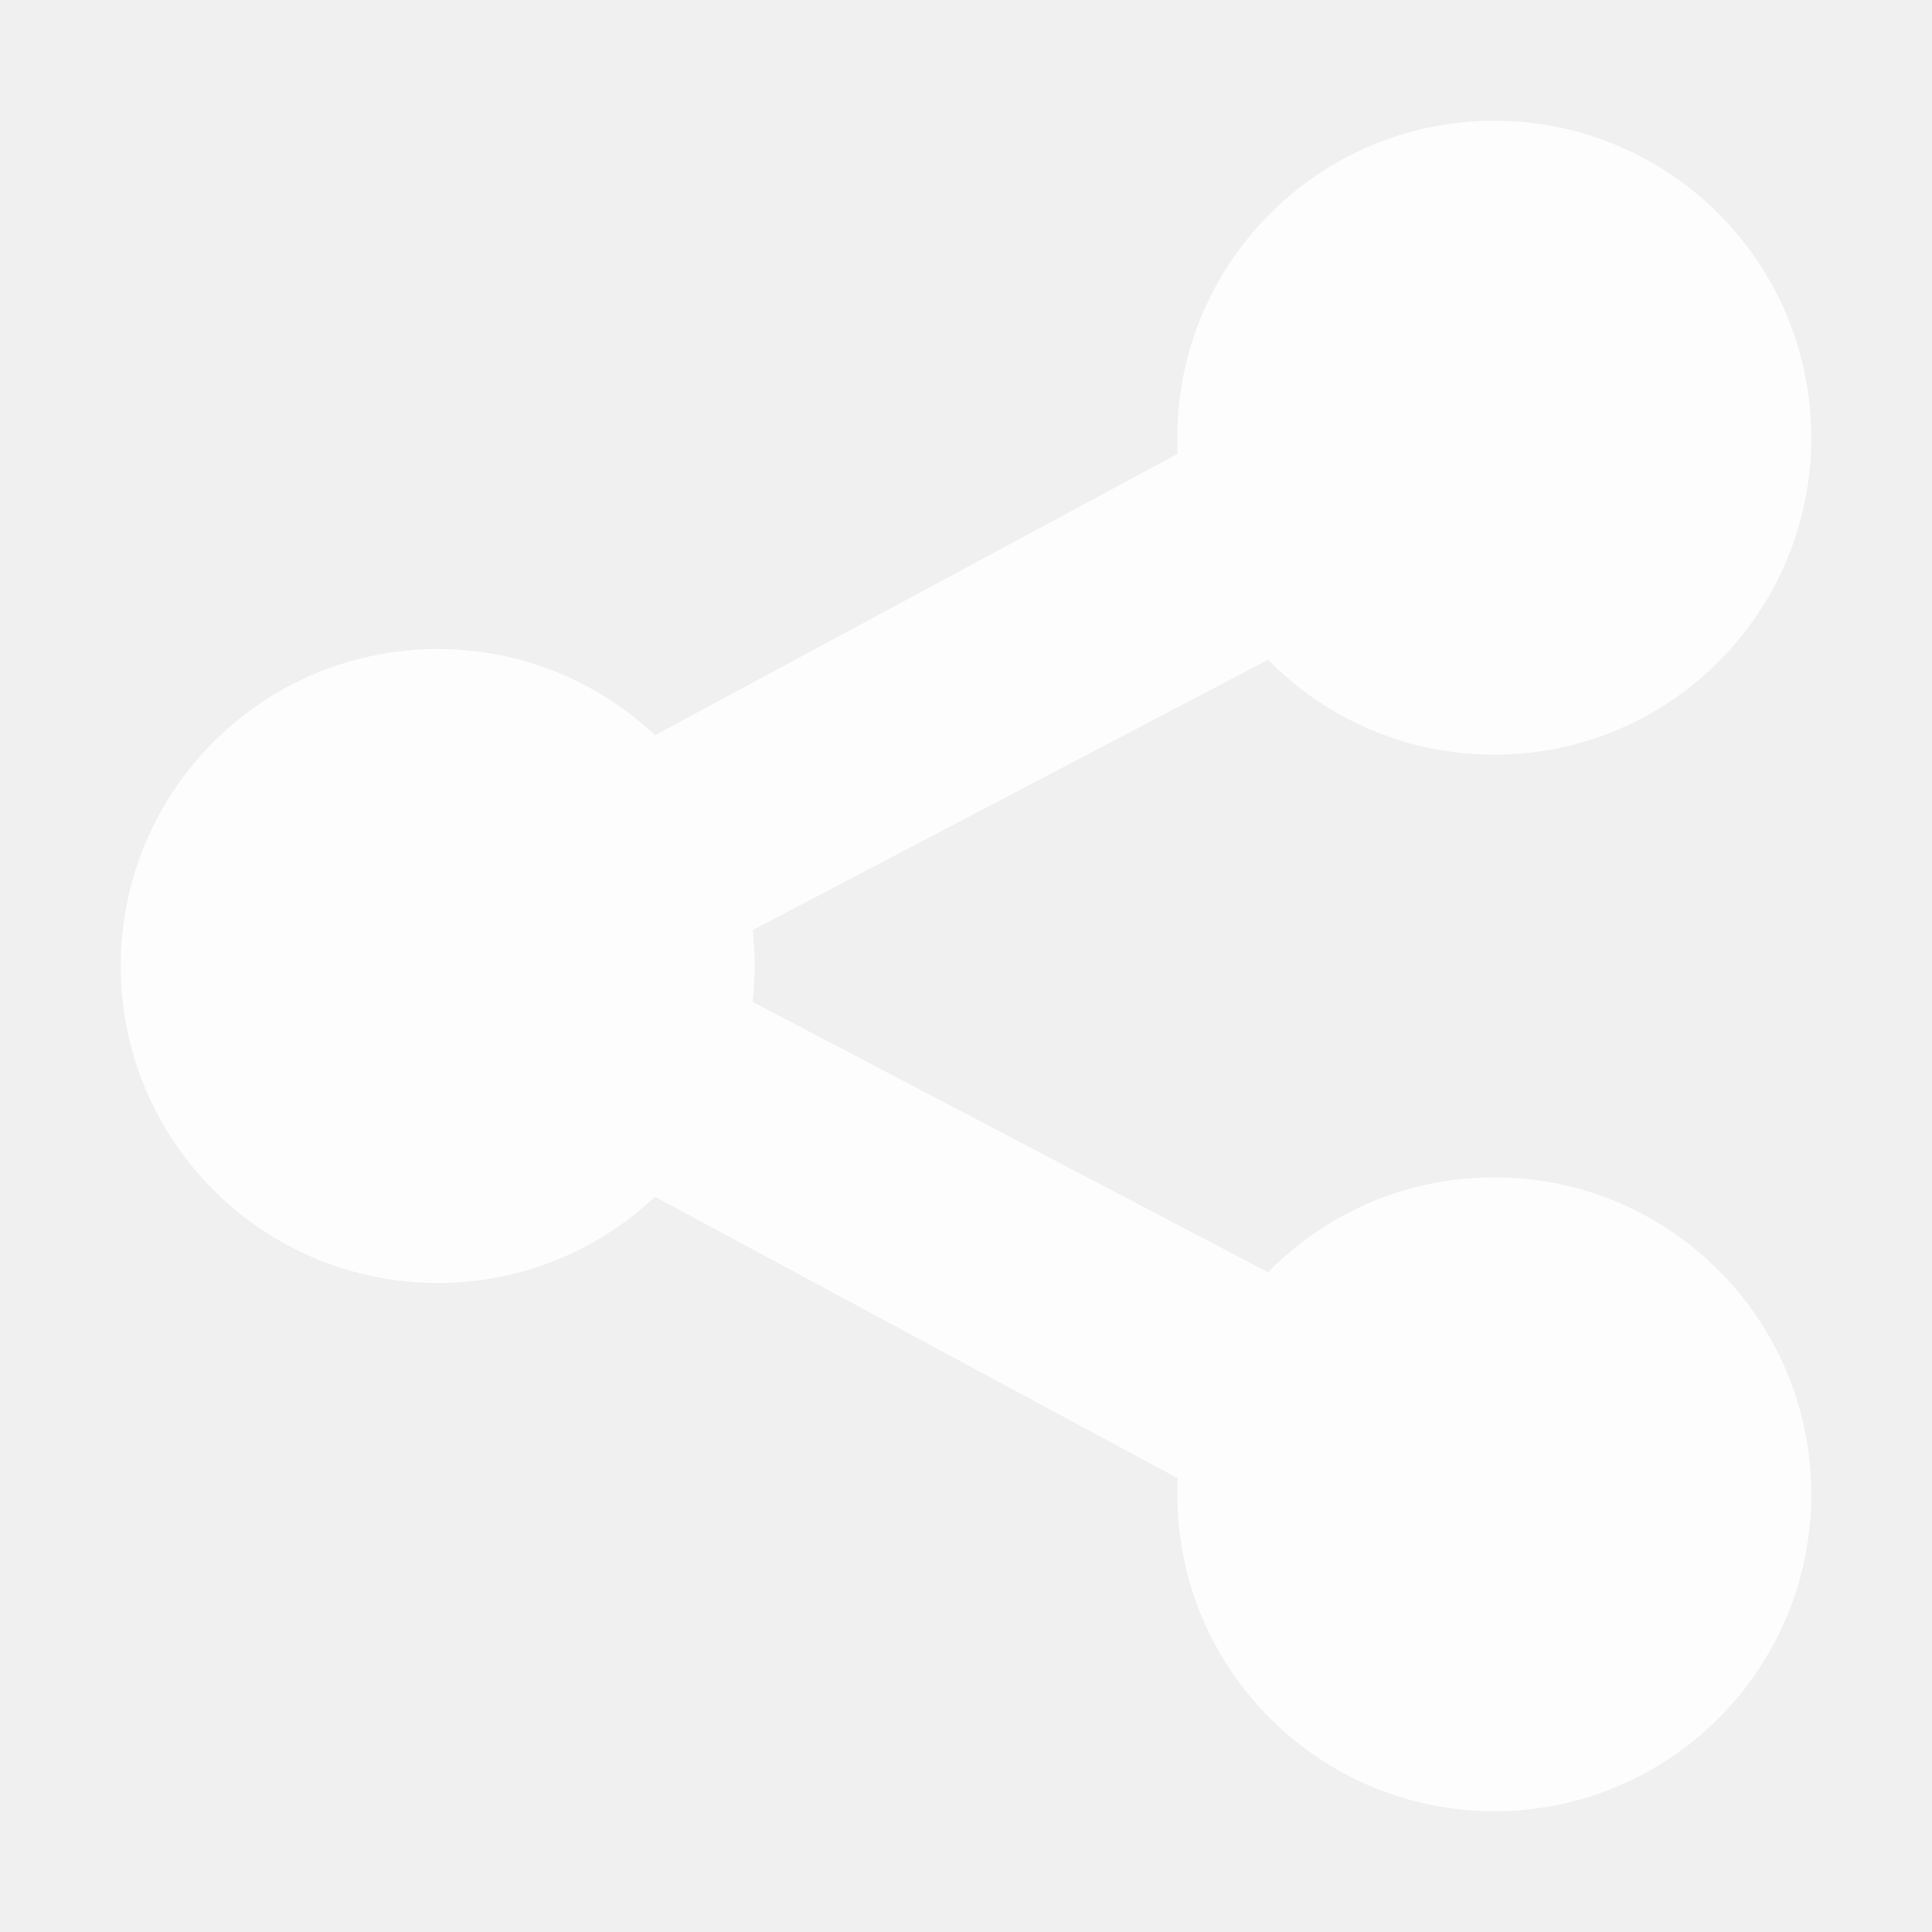
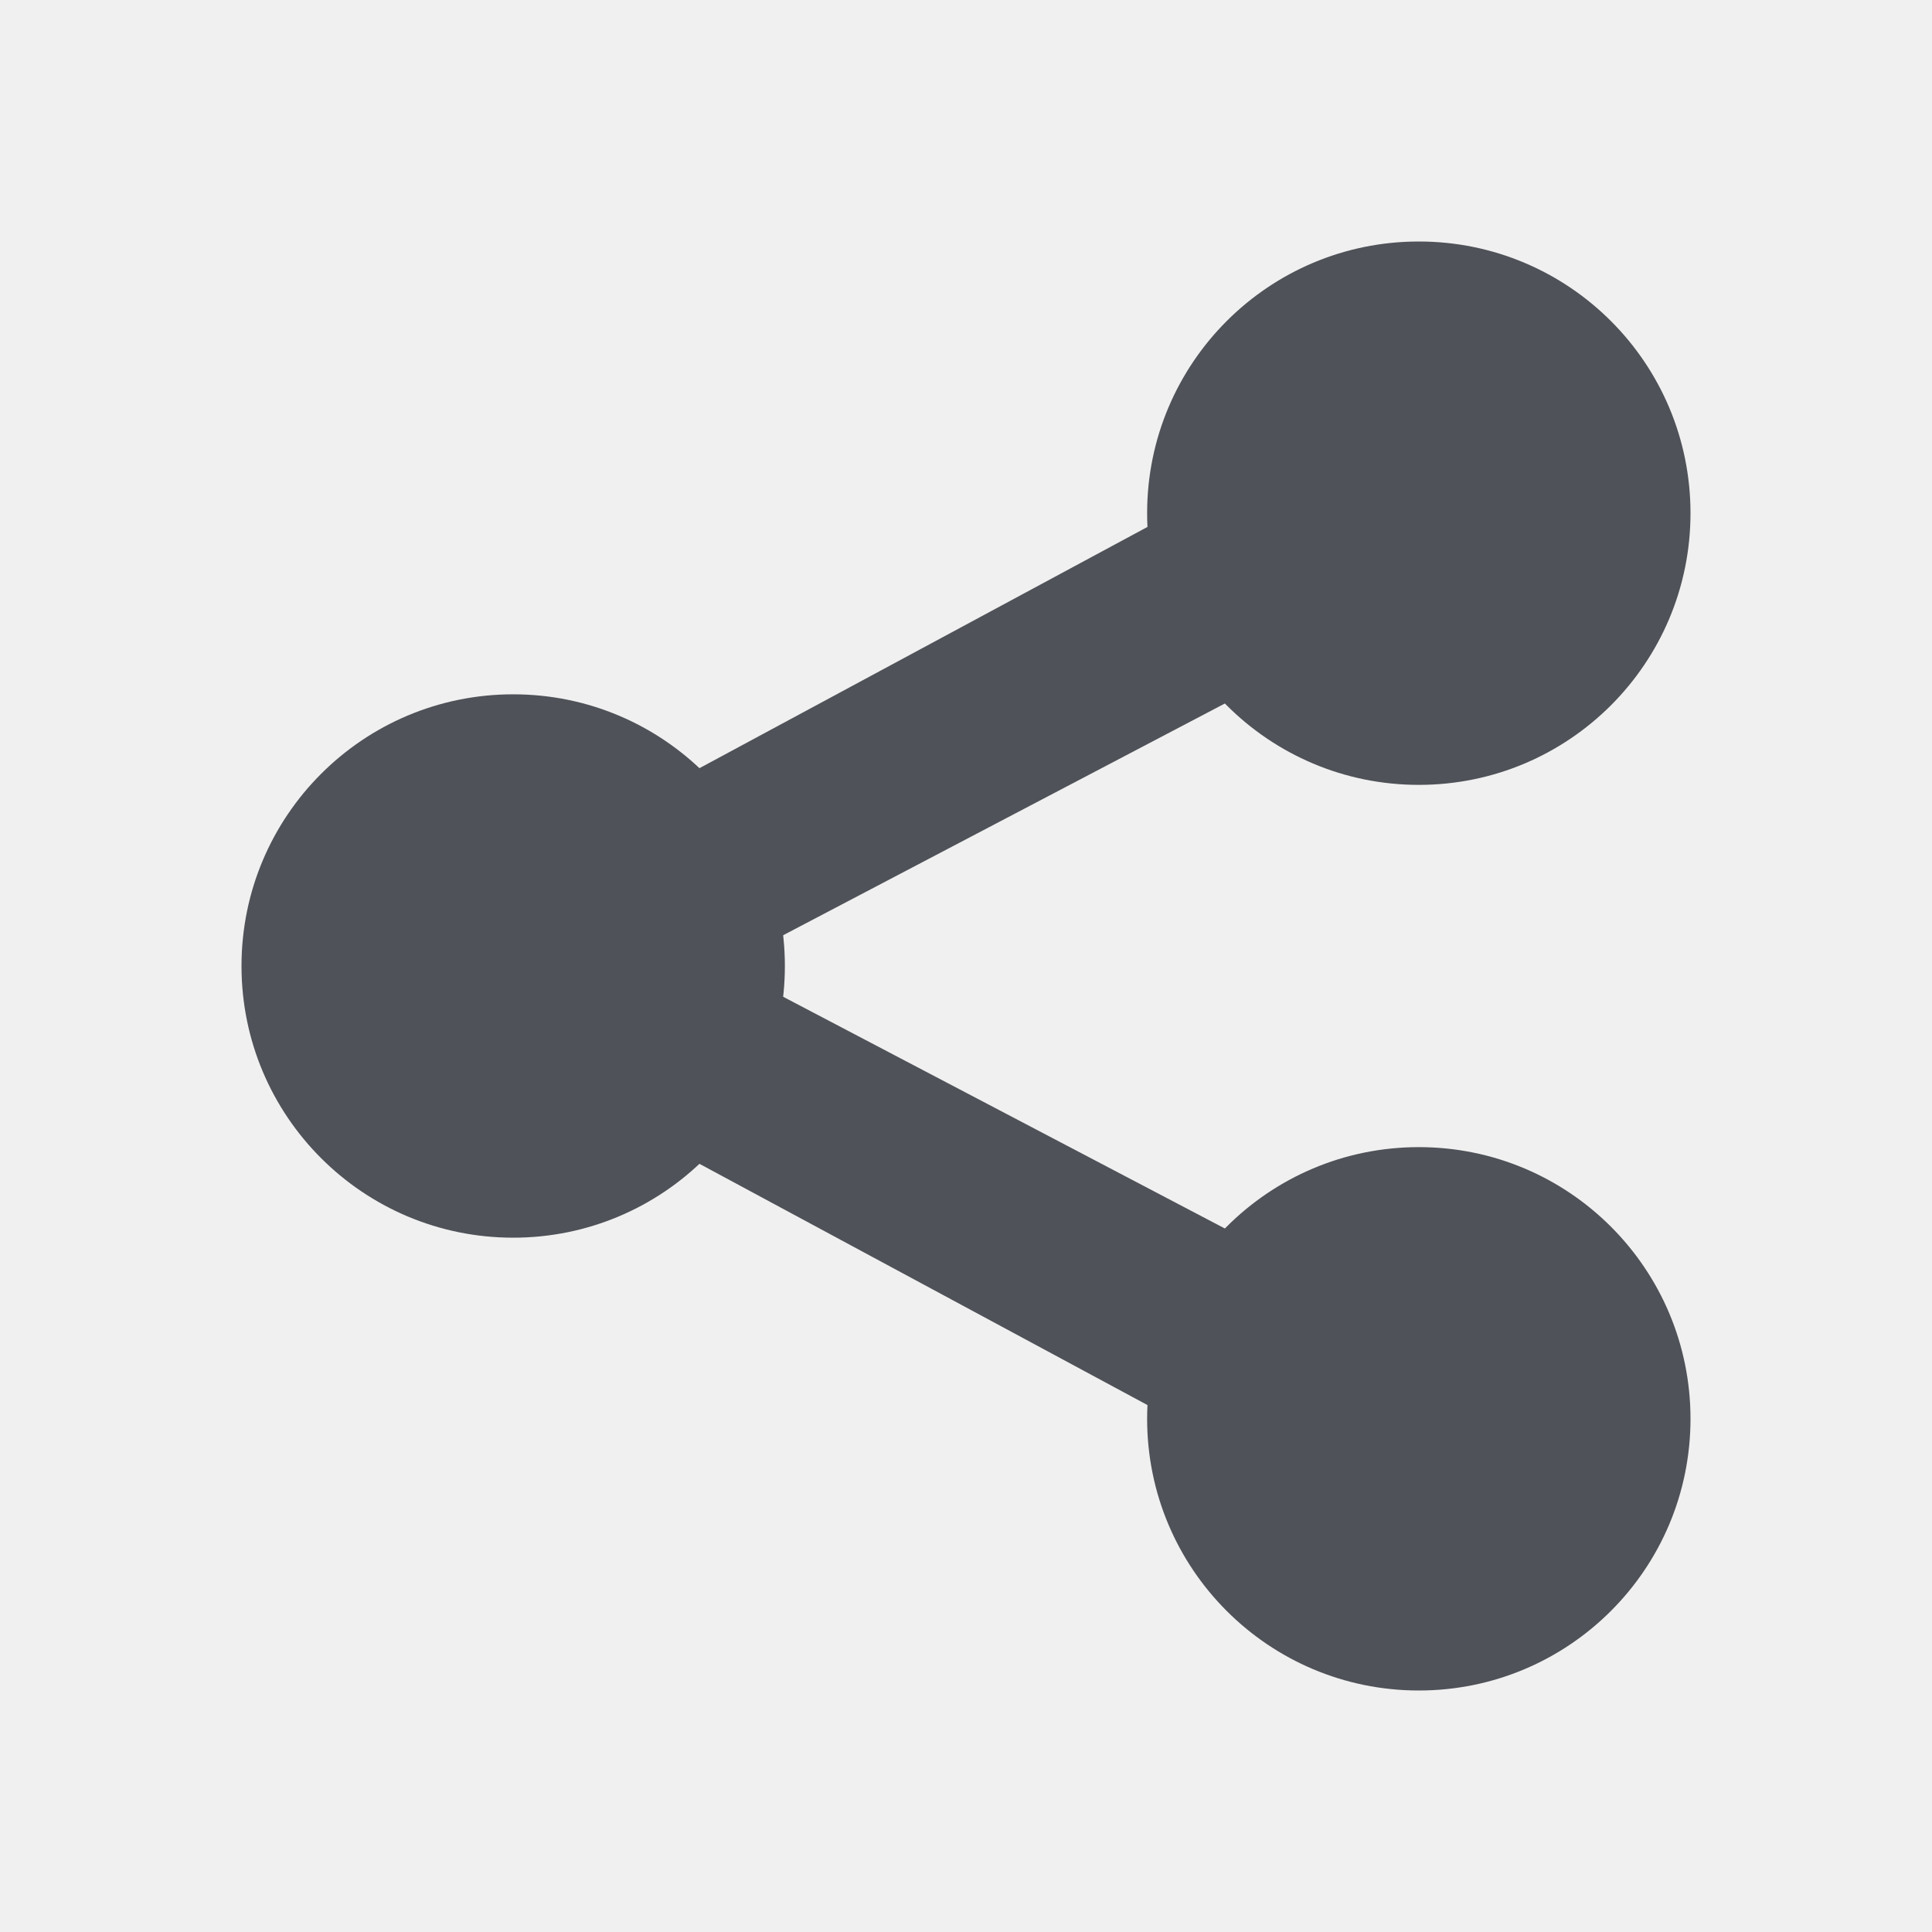
<svg xmlns="http://www.w3.org/2000/svg" width="16" height="16" viewBox="0 0 16 16" fill="none">
-   <g opacity="0.85">
-     <path d="M1.875 8L13.25 1.875V4.022L5.667 8L13.25 11.978V14.125L1.875 8Z" fill="white" />
-     <path d="M15 3.625C15 5.075 13.825 6.25 12.375 6.25C10.925 6.25 9.75 5.075 9.75 3.625C9.75 2.175 10.925 1 12.375 1C13.825 1 15 2.175 15 3.625Z" fill="white" />
-     <path d="M6.25 8C6.25 9.45 5.075 10.625 3.625 10.625C2.175 10.625 1 9.45 1 8C1 6.55 2.175 5.375 3.625 5.375C5.075 5.375 6.25 6.55 6.25 8Z" fill="white" />
-     <path d="M15 12.375C15 13.825 13.825 15 12.375 15C10.925 15 9.75 13.825 9.75 12.375C9.75 10.925 10.925 9.75 12.375 9.75C13.825 9.75 15 10.925 15 12.375Z" fill="white" />
-   </g>
+   <path d="M2.75 8L12.5 2.75V4.59L6 8L12.5 11.41V13.25L2.75 8Z" fill="#4F5258" />
+   <path d="M14 4.25C14 5.493 12.993 6.5 11.75 6.5C10.507 6.5 9.5 5.493 9.5 4.25C9.5 3.007 10.507 2 11.75 2C12.993 2 14 3.007 14 4.25Z" fill="#4F5258" />
+   <path d="M6.5 8C6.5 9.243 5.493 10.25 4.25 10.25C3.007 10.25 2 9.243 2 8C2 6.757 3.007 5.75 4.25 5.75C5.493 5.75 6.5 6.757 6.5 8Z" fill="#4F5258" />
+   <path d="M14 11.75C14 12.993 12.993 14 11.75 14C10.507 14 9.5 12.993 9.5 11.75C9.5 10.507 10.507 9.5 11.75 9.5C12.993 9.5 14 10.507 14 11.75Z" fill="#4F5258" />
</svg>
